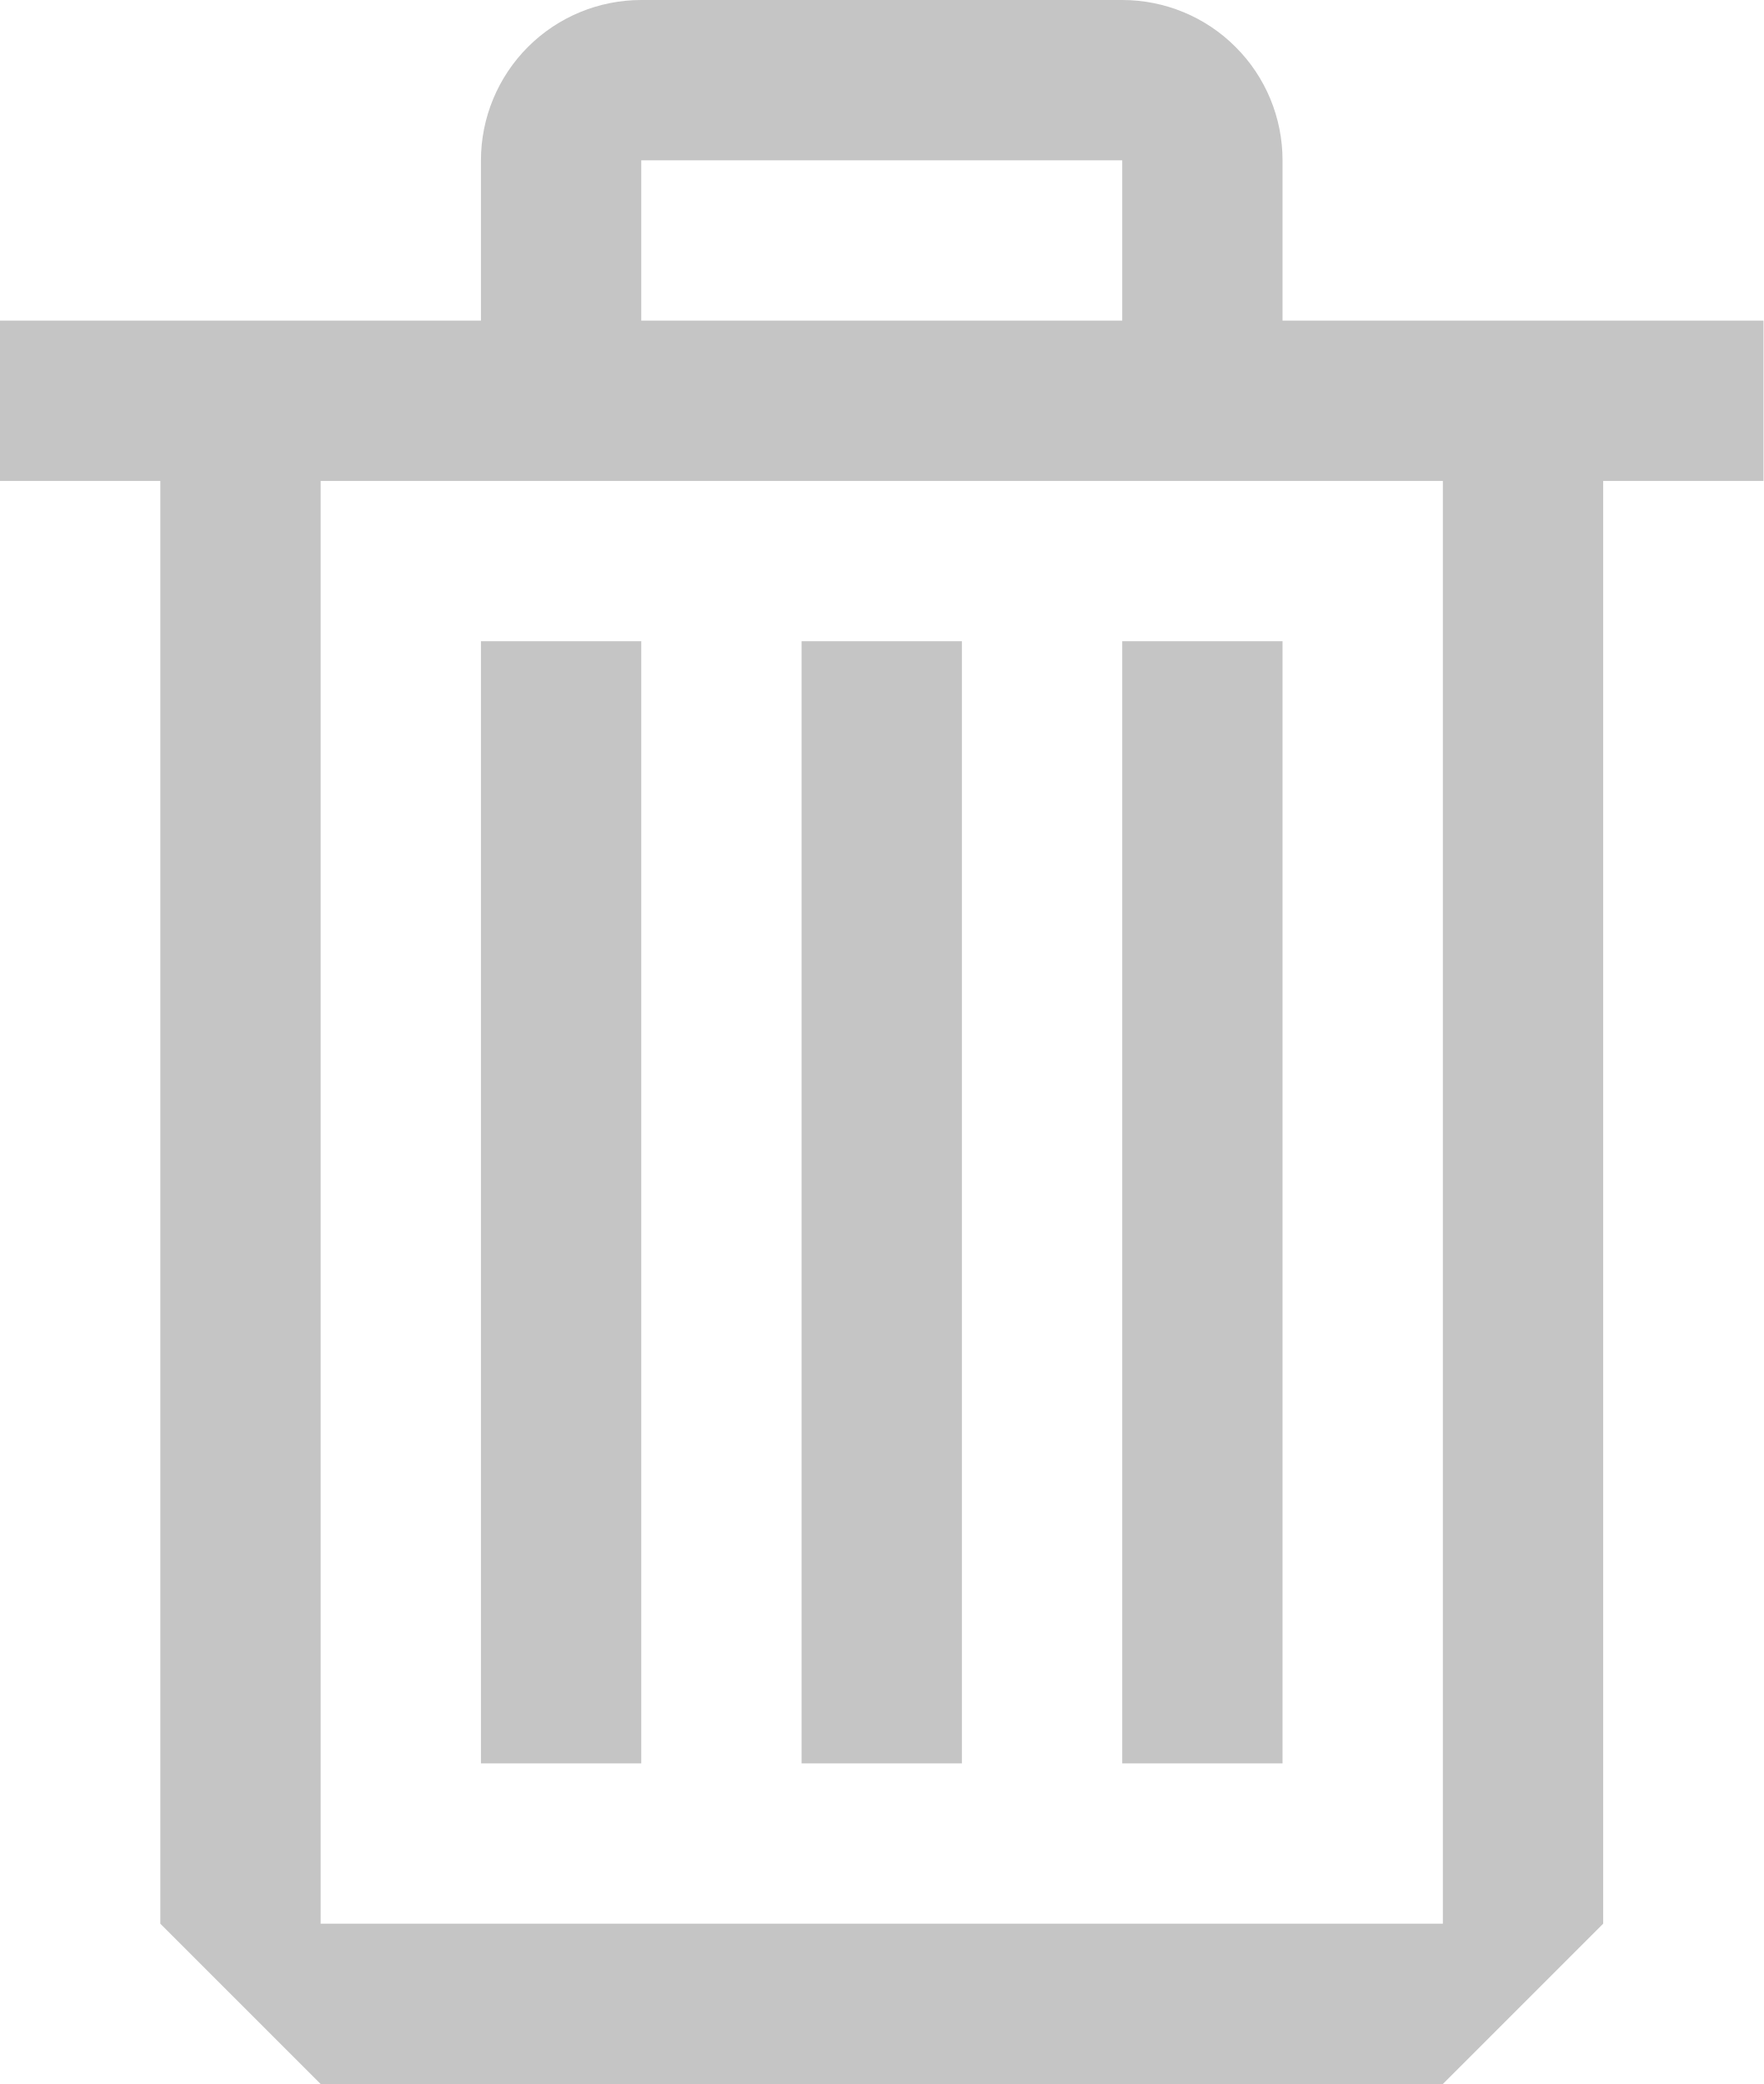
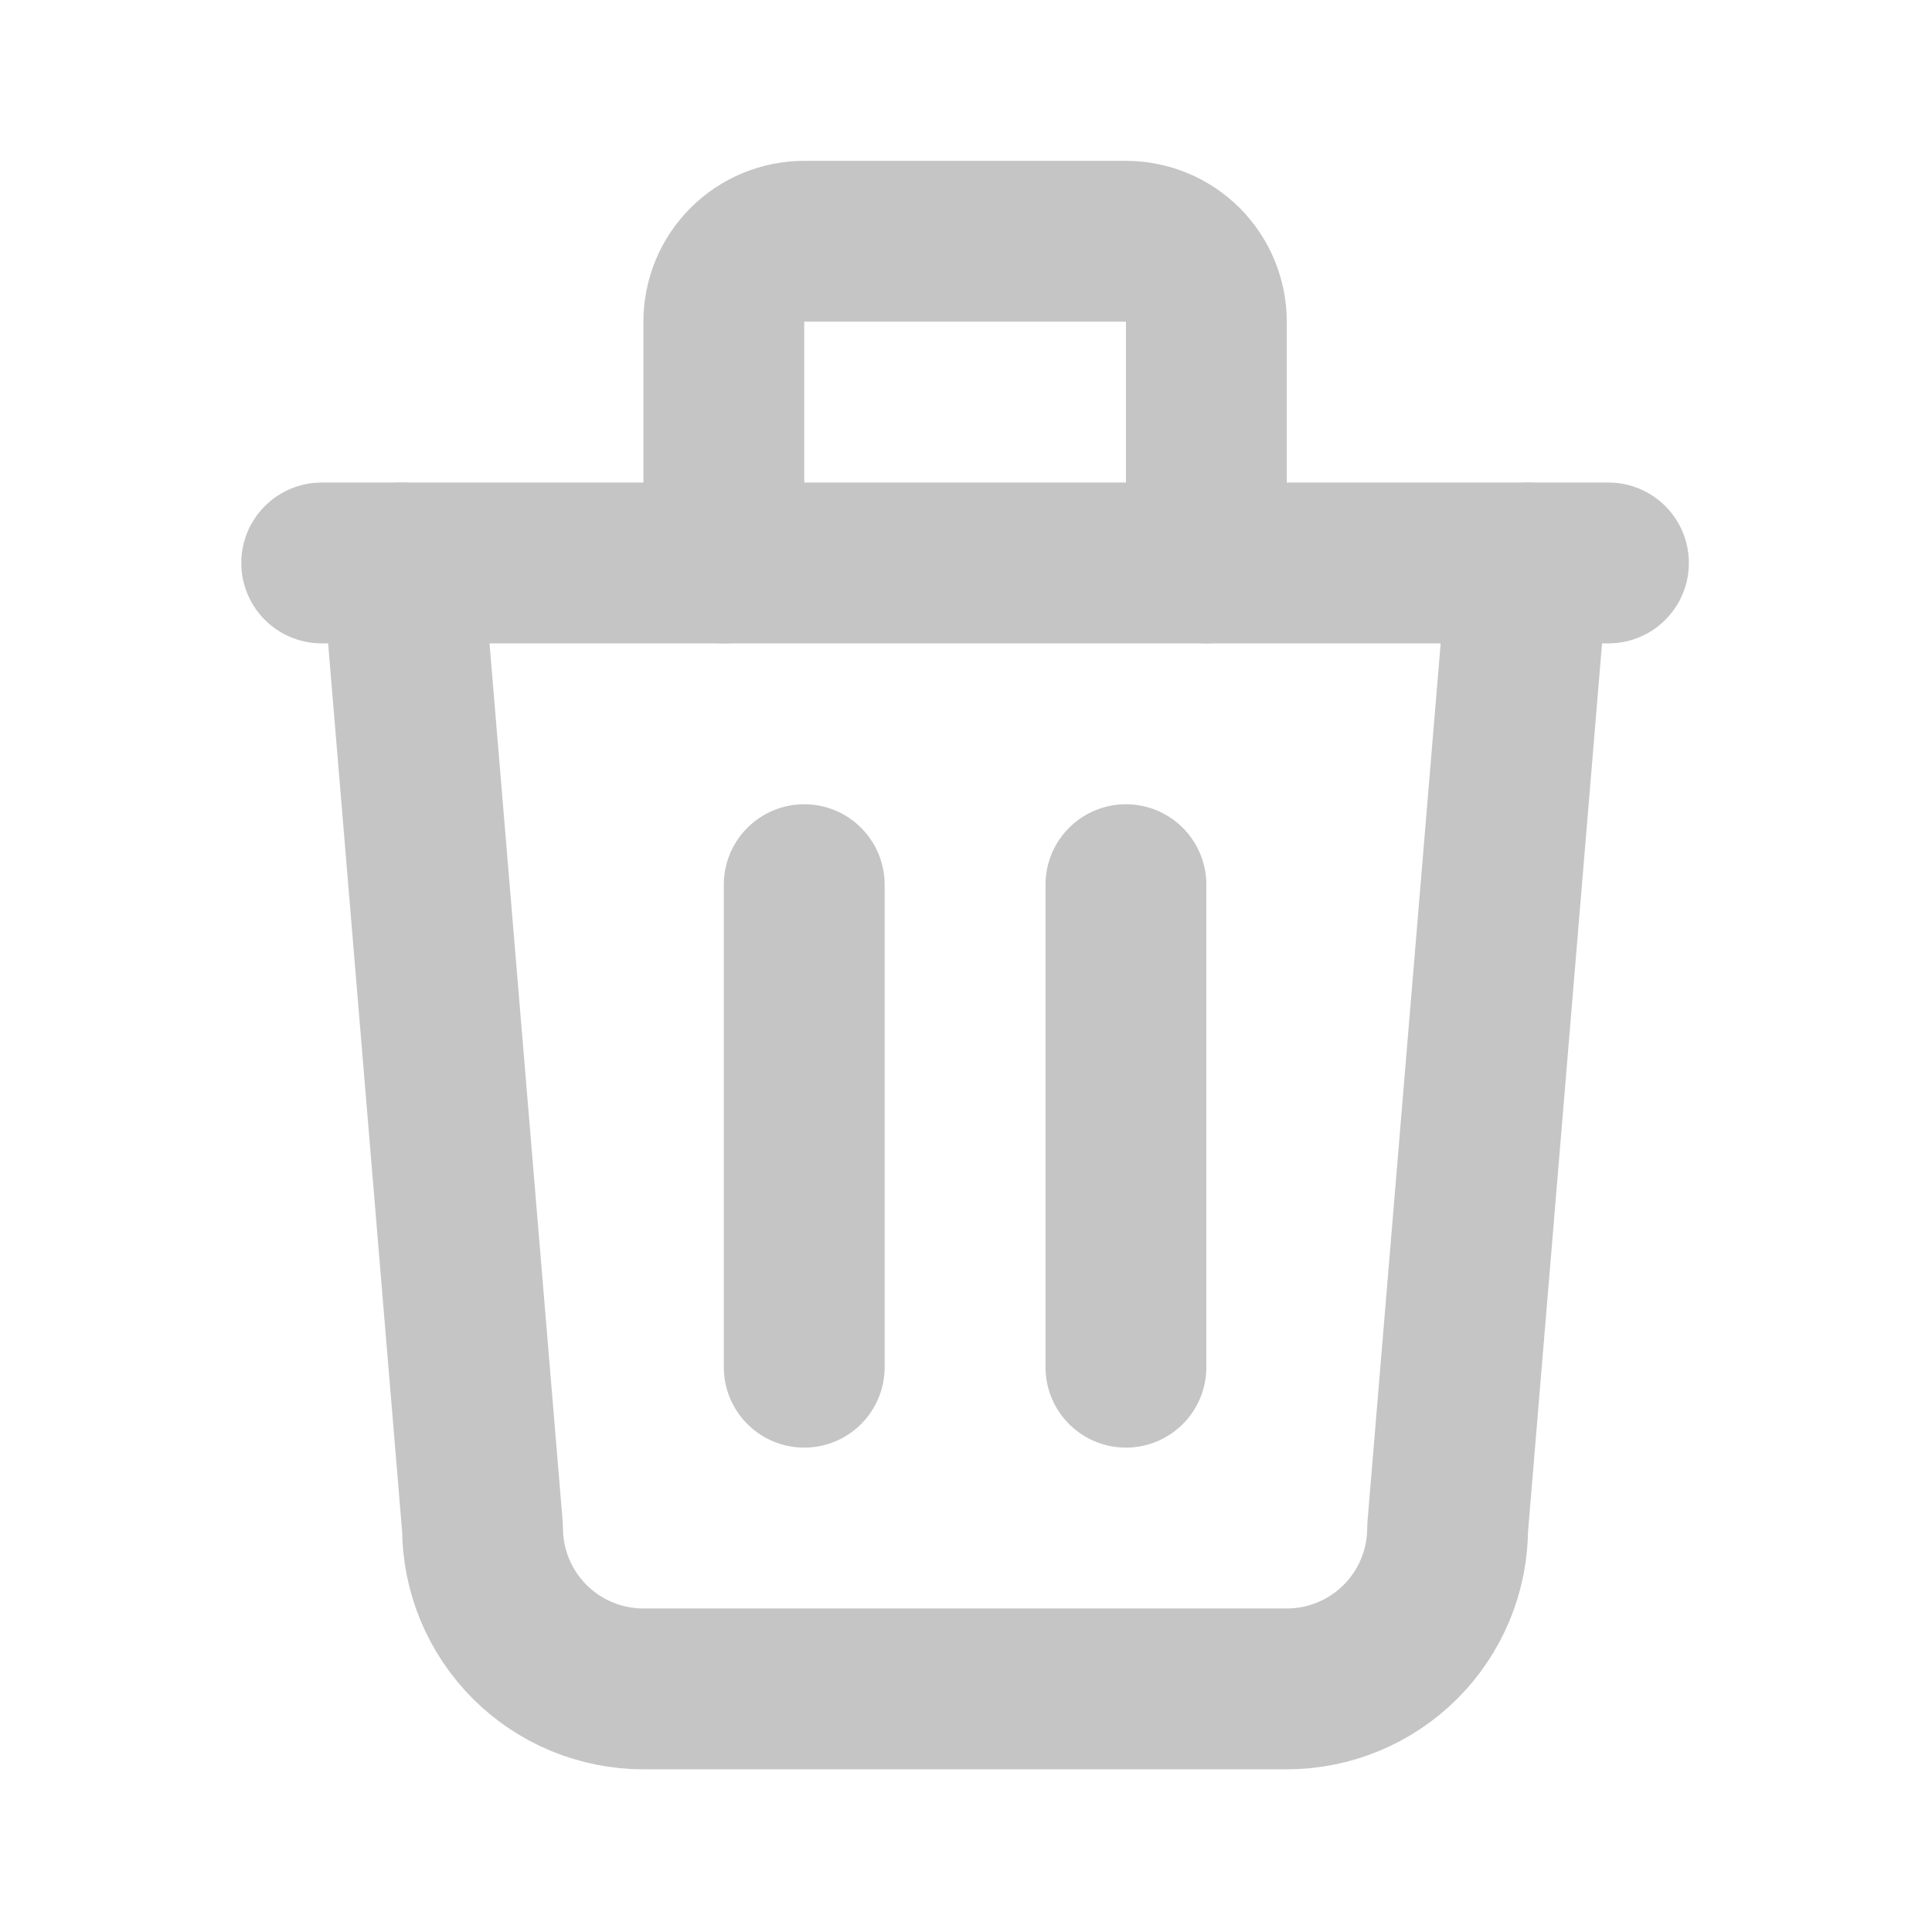
- <svg xmlns="http://www.w3.org/2000/svg" width="11" height="13" viewBox="0 0 11 13" fill="none">
-   <path fill-rule="evenodd" clip-rule="evenodd" d="M8 2H10H11V3H10V12L9 13H2L1 12V3H0V2H3V1C3 0.735 3.106 0.48 3.293 0.293C3.481 0.105 3.735 0 4 0H7C7.265 0 7.52 0.105 7.707 0.293C7.895 0.48 8 0.735 8 1V2ZM7 1H4V2H7V1ZM2 12H9V3H2V12ZM4 4H3V11H4V4ZM5 4H6V11H5V4ZM7 4H8V11H7V4Z" fill="#C5C5C5" />
+ <svg xmlns="http://www.w3.org/2000/svg" width="108" height="108" viewBox="0 0 108 108" fill="none">
+   <path d="M17.983 31.47H89.914" stroke="#C5C5C5" stroke-width="8.991" stroke-linecap="round" stroke-linejoin="round" />
+   <path d="M44.957 49.453V76.427" stroke="#C5C5C5" stroke-width="8.991" stroke-linecap="round" stroke-linejoin="round" />
+   <path d="M62.94 49.453V76.427" stroke="#C5C5C5" stroke-width="8.991" stroke-linecap="round" stroke-linejoin="round" />
+   <path d="M22.479 31.47L26.974 85.419C26.974 87.803 27.922 90.09 29.608 91.777C31.294 93.463 33.581 94.41 35.966 94.41H71.931C74.316 94.41 76.603 93.463 78.289 91.777C79.976 90.09 80.923 87.803 80.923 85.419L85.419 31.47" stroke="#C5C5C5" stroke-width="8.991" stroke-linecap="round" stroke-linejoin="round" />
+   <path d="M40.462 31.47V17.983C40.462 16.791 40.935 15.647 41.778 14.804C42.621 13.961 43.765 13.487 44.957 13.487H62.94C64.132 13.487 65.276 13.961 66.119 14.804C66.962 15.647 67.436 16.791 67.436 17.983V31.47" stroke="#C5C5C5" stroke-width="8.991" stroke-linecap="round" stroke-linejoin="round" />
</svg>
